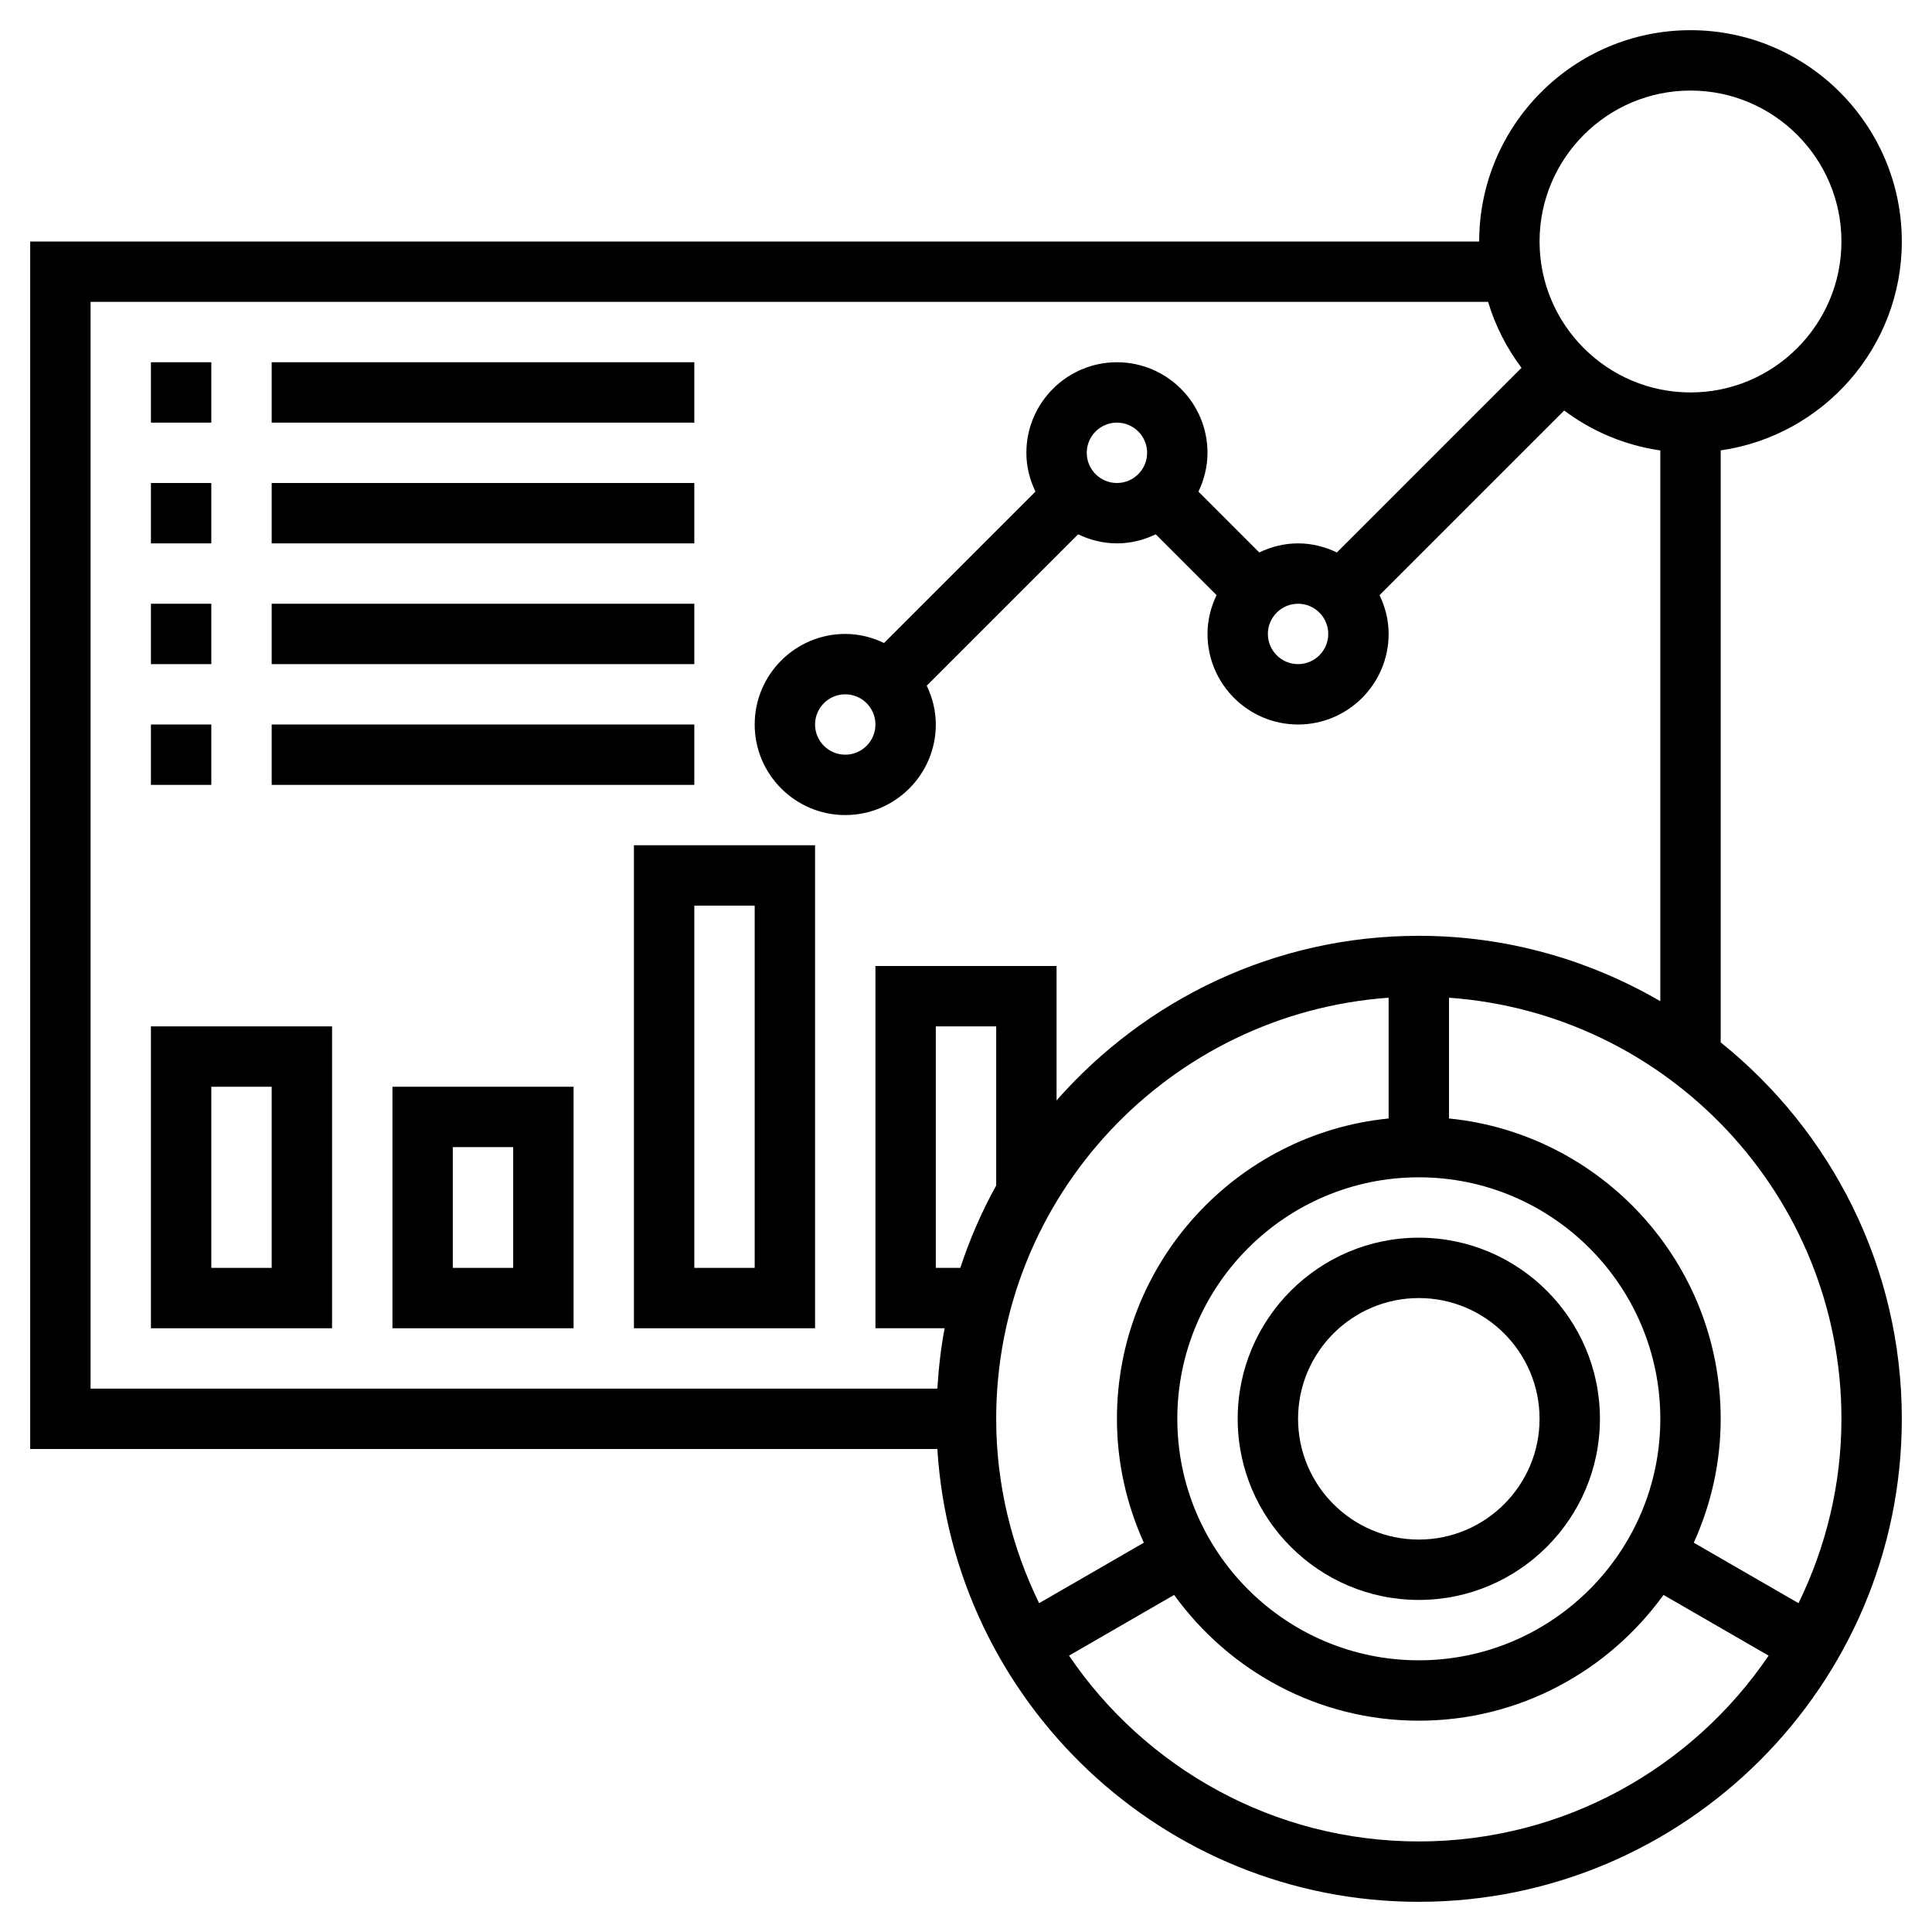
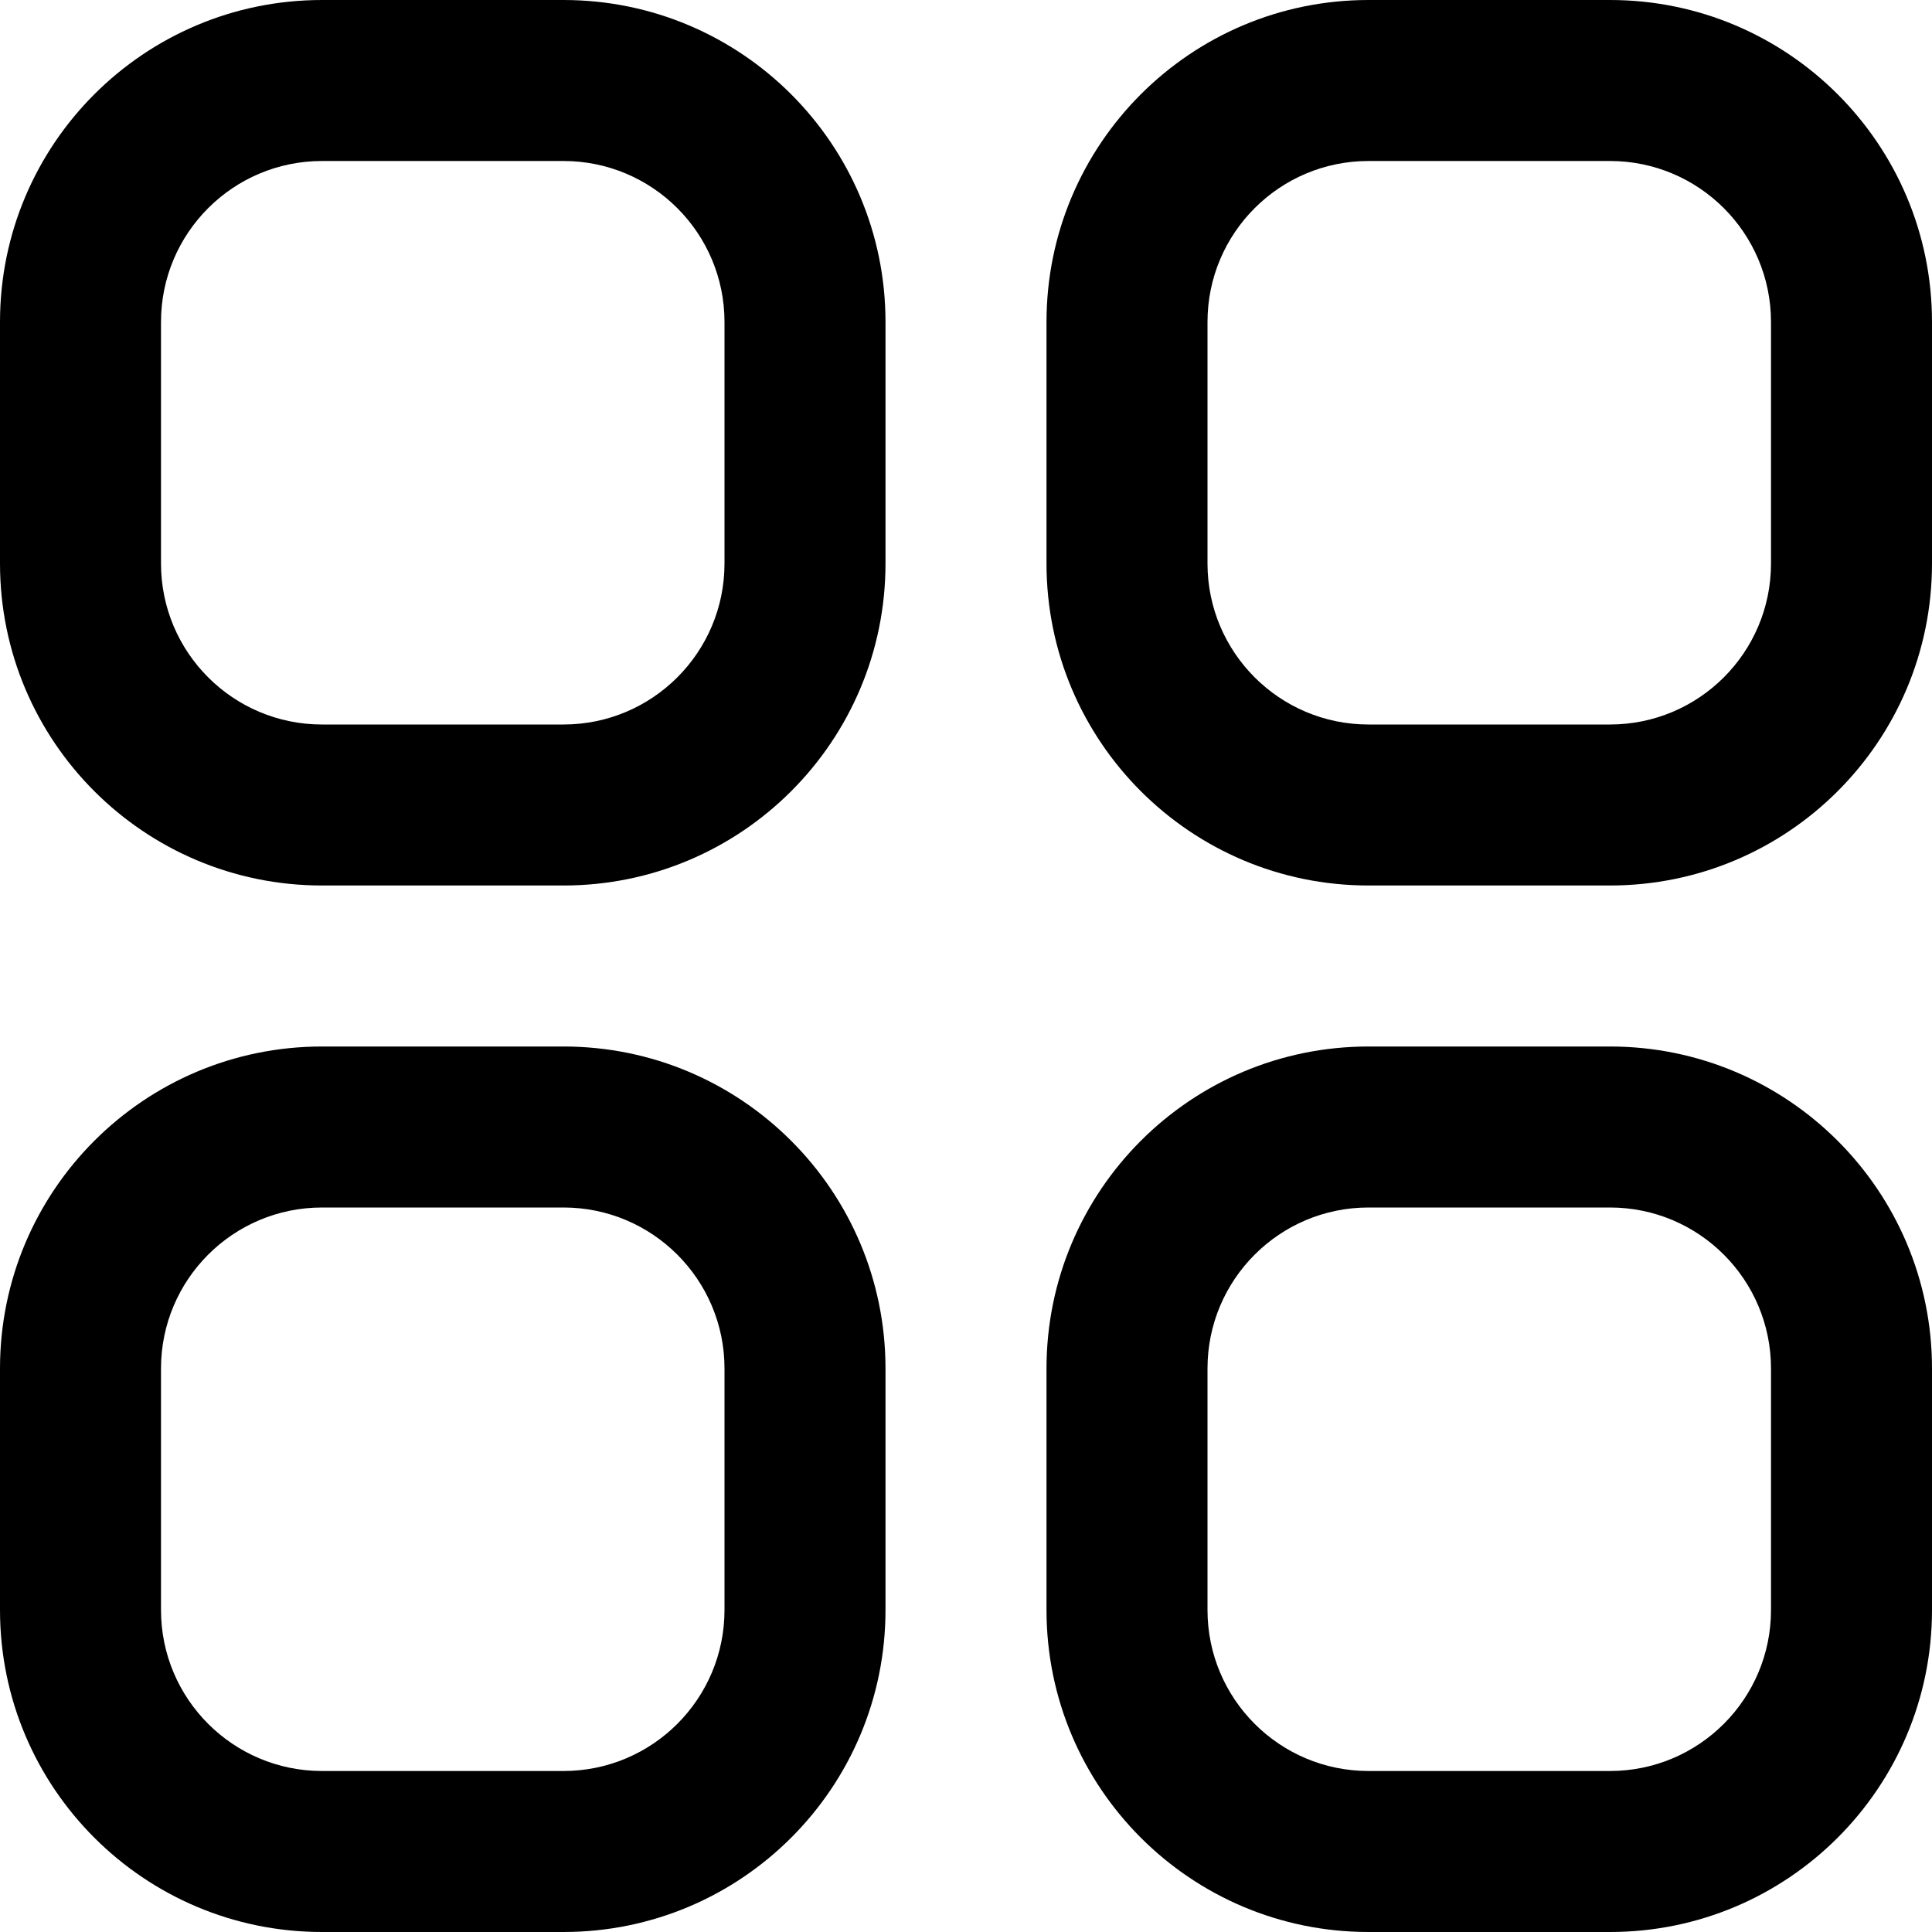
- <svg xmlns="http://www.w3.org/2000/svg" id="Layer_5" enable-background="new 0 0 64 64" height="512" viewBox="0 0 64 64" width="512">
-   <g>
-     <path d="m57 34.53v-19.61c3.387-.488 6-3.401 6-6.92 0-3.859-3.14-7-7-7s-7 3.141-7 7h-48v40h30.051c.52 8.356 7.465 15 15.949 15 8.822 0 16-7.178 16-16 0-5.039-2.347-9.535-6-12.47zm-1-31.53c2.757 0 5 2.243 5 5s-2.243 5-5 5-5-2.243-5-5 2.243-5 5-5zm-53 7h46.295c.239.798.619 1.533 1.107 2.185l-6.116 6.116c-.392-.188-.824-.301-1.286-.301s-.894.113-1.285.301l-2.015-2.015c.187-.392.3-.824.3-1.286 0-1.654-1.346-3-3-3s-3 1.346-3 3c0 .462.113.894.301 1.285l-5.015 5.015c-.392-.187-.824-.3-1.286-.3-1.654 0-3 1.346-3 3s1.346 3 3 3 3-1.346 3-3c0-.462-.113-.894-.301-1.285l5.015-5.015c.392.187.824.3 1.286.3s.894-.113 1.285-.301l2.015 2.015c-.187.392-.3.824-.3 1.286 0 1.654 1.346 3 3 3s3-1.346 3-3c0-.462-.113-.894-.301-1.285l6.117-6.116c.915.686 2.001 1.151 3.184 1.322v18.245c-2.357-1.369-5.084-2.166-8-2.166-4.78 0-9.066 2.118-12 5.453v-4.453h-6v12h2.292c-.124.653-.199 1.322-.241 2h-28.051zm40 10c.551 0 1 .448 1 1s-.449 1-1 1-1-.448-1-1 .449-1 1-1zm-7-5c0-.552.449-1 1-1s1 .448 1 1-.449 1-1 1-1-.448-1-1zm-7 9c0 .552-.449 1-1 1s-1-.448-1-1 .449-1 1-1 1 .448 1 1zm18 31c-4.411 0-8-3.589-8-8s3.589-8 8-8 8 3.589 8 8-3.589 8-8 8zm-14-15.729c-.479.864-.875 1.777-1.189 2.729h-.811v-8h2zm13-6.22v4c-5.046.504-9 4.773-9 9.949 0 1.463.324 2.85.891 4.104l-3.469 2.003c-.902-1.848-1.422-3.916-1.422-6.107 0-7.382 5.747-13.433 13-13.949zm1 27.949c-4.814 0-9.068-2.443-11.588-6.155l3.483-2.011c1.818 2.518 4.769 4.166 8.105 4.166s6.287-1.648 8.105-4.166l3.483 2.011c-2.52 3.712-6.774 6.155-11.588 6.155zm12.578-7.893-3.469-2.003c.567-1.254.891-2.641.891-4.104 0-5.176-3.954-9.446-9-9.949v-4c7.253.516 13 6.567 13 13.949 0 2.191-.52 4.259-1.422 6.107z" />
-     <path d="m47 41c-3.309 0-6 2.691-6 6s2.691 6 6 6 6-2.691 6-6-2.691-6-6-6zm0 10c-2.206 0-4-1.794-4-4s1.794-4 4-4 4 1.794 4 4-1.794 4-4 4z" />
-     <path d="m5 12h2v2h-2z" />
-     <path d="m9 12h14v2h-14z" />
-     <path d="m5 16h2v2h-2z" />
-     <path d="m9 16h14v2h-14z" />
-     <path d="m5 20h2v2h-2z" />
-     <path d="m9 20h14v2h-14z" />
-     <path d="m5 24h2v2h-2z" />
-     <path d="m9 24h14v2h-14z" />
-     <path d="m5 44h6v-10h-6zm2-8h2v6h-2z" />
-     <path d="m13 44h6v-8h-6zm2-6h2v4h-2z" />
-     <path d="m21 44h6v-16h-6zm2-14h2v12h-2z" />
-   </g>
+ <svg xmlns="http://www.w3.org/2000/svg" id="Outline" viewBox="0 0 24 24">
+   <path d="M7,0H4A4,4,0,0,0,0,4V7a4,4,0,0,0,4,4H7a4,4,0,0,0,4-4V4A4,4,0,0,0,7,0ZM9,7A2,2,0,0,1,7,9H4A2,2,0,0,1,2,7V4A2,2,0,0,1,4,2H7A2,2,0,0,1,9,4Z" />
+   <path d="M20,0H17a4,4,0,0,0-4,4V7a4,4,0,0,0,4,4h3a4,4,0,0,0,4-4V4A4,4,0,0,0,20,0Zm2,7a2,2,0,0,1-2,2H17a2,2,0,0,1-2-2V4a2,2,0,0,1,2-2h3a2,2,0,0,1,2,2Z" />
+   <path d="M7,13H4a4,4,0,0,0-4,4v3a4,4,0,0,0,4,4H7a4,4,0,0,0,4-4V17A4,4,0,0,0,7,13Zm2,7a2,2,0,0,1-2,2H4a2,2,0,0,1-2-2V17a2,2,0,0,1,2-2H7a2,2,0,0,1,2,2Z" />
+   <path d="M20,13H17a4,4,0,0,0-4,4v3a4,4,0,0,0,4,4h3a4,4,0,0,0,4-4V17A4,4,0,0,0,20,13Zm2,7a2,2,0,0,1-2,2H17a2,2,0,0,1-2-2V17a2,2,0,0,1,2-2h3a2,2,0,0,1,2,2Z" />
</svg>
